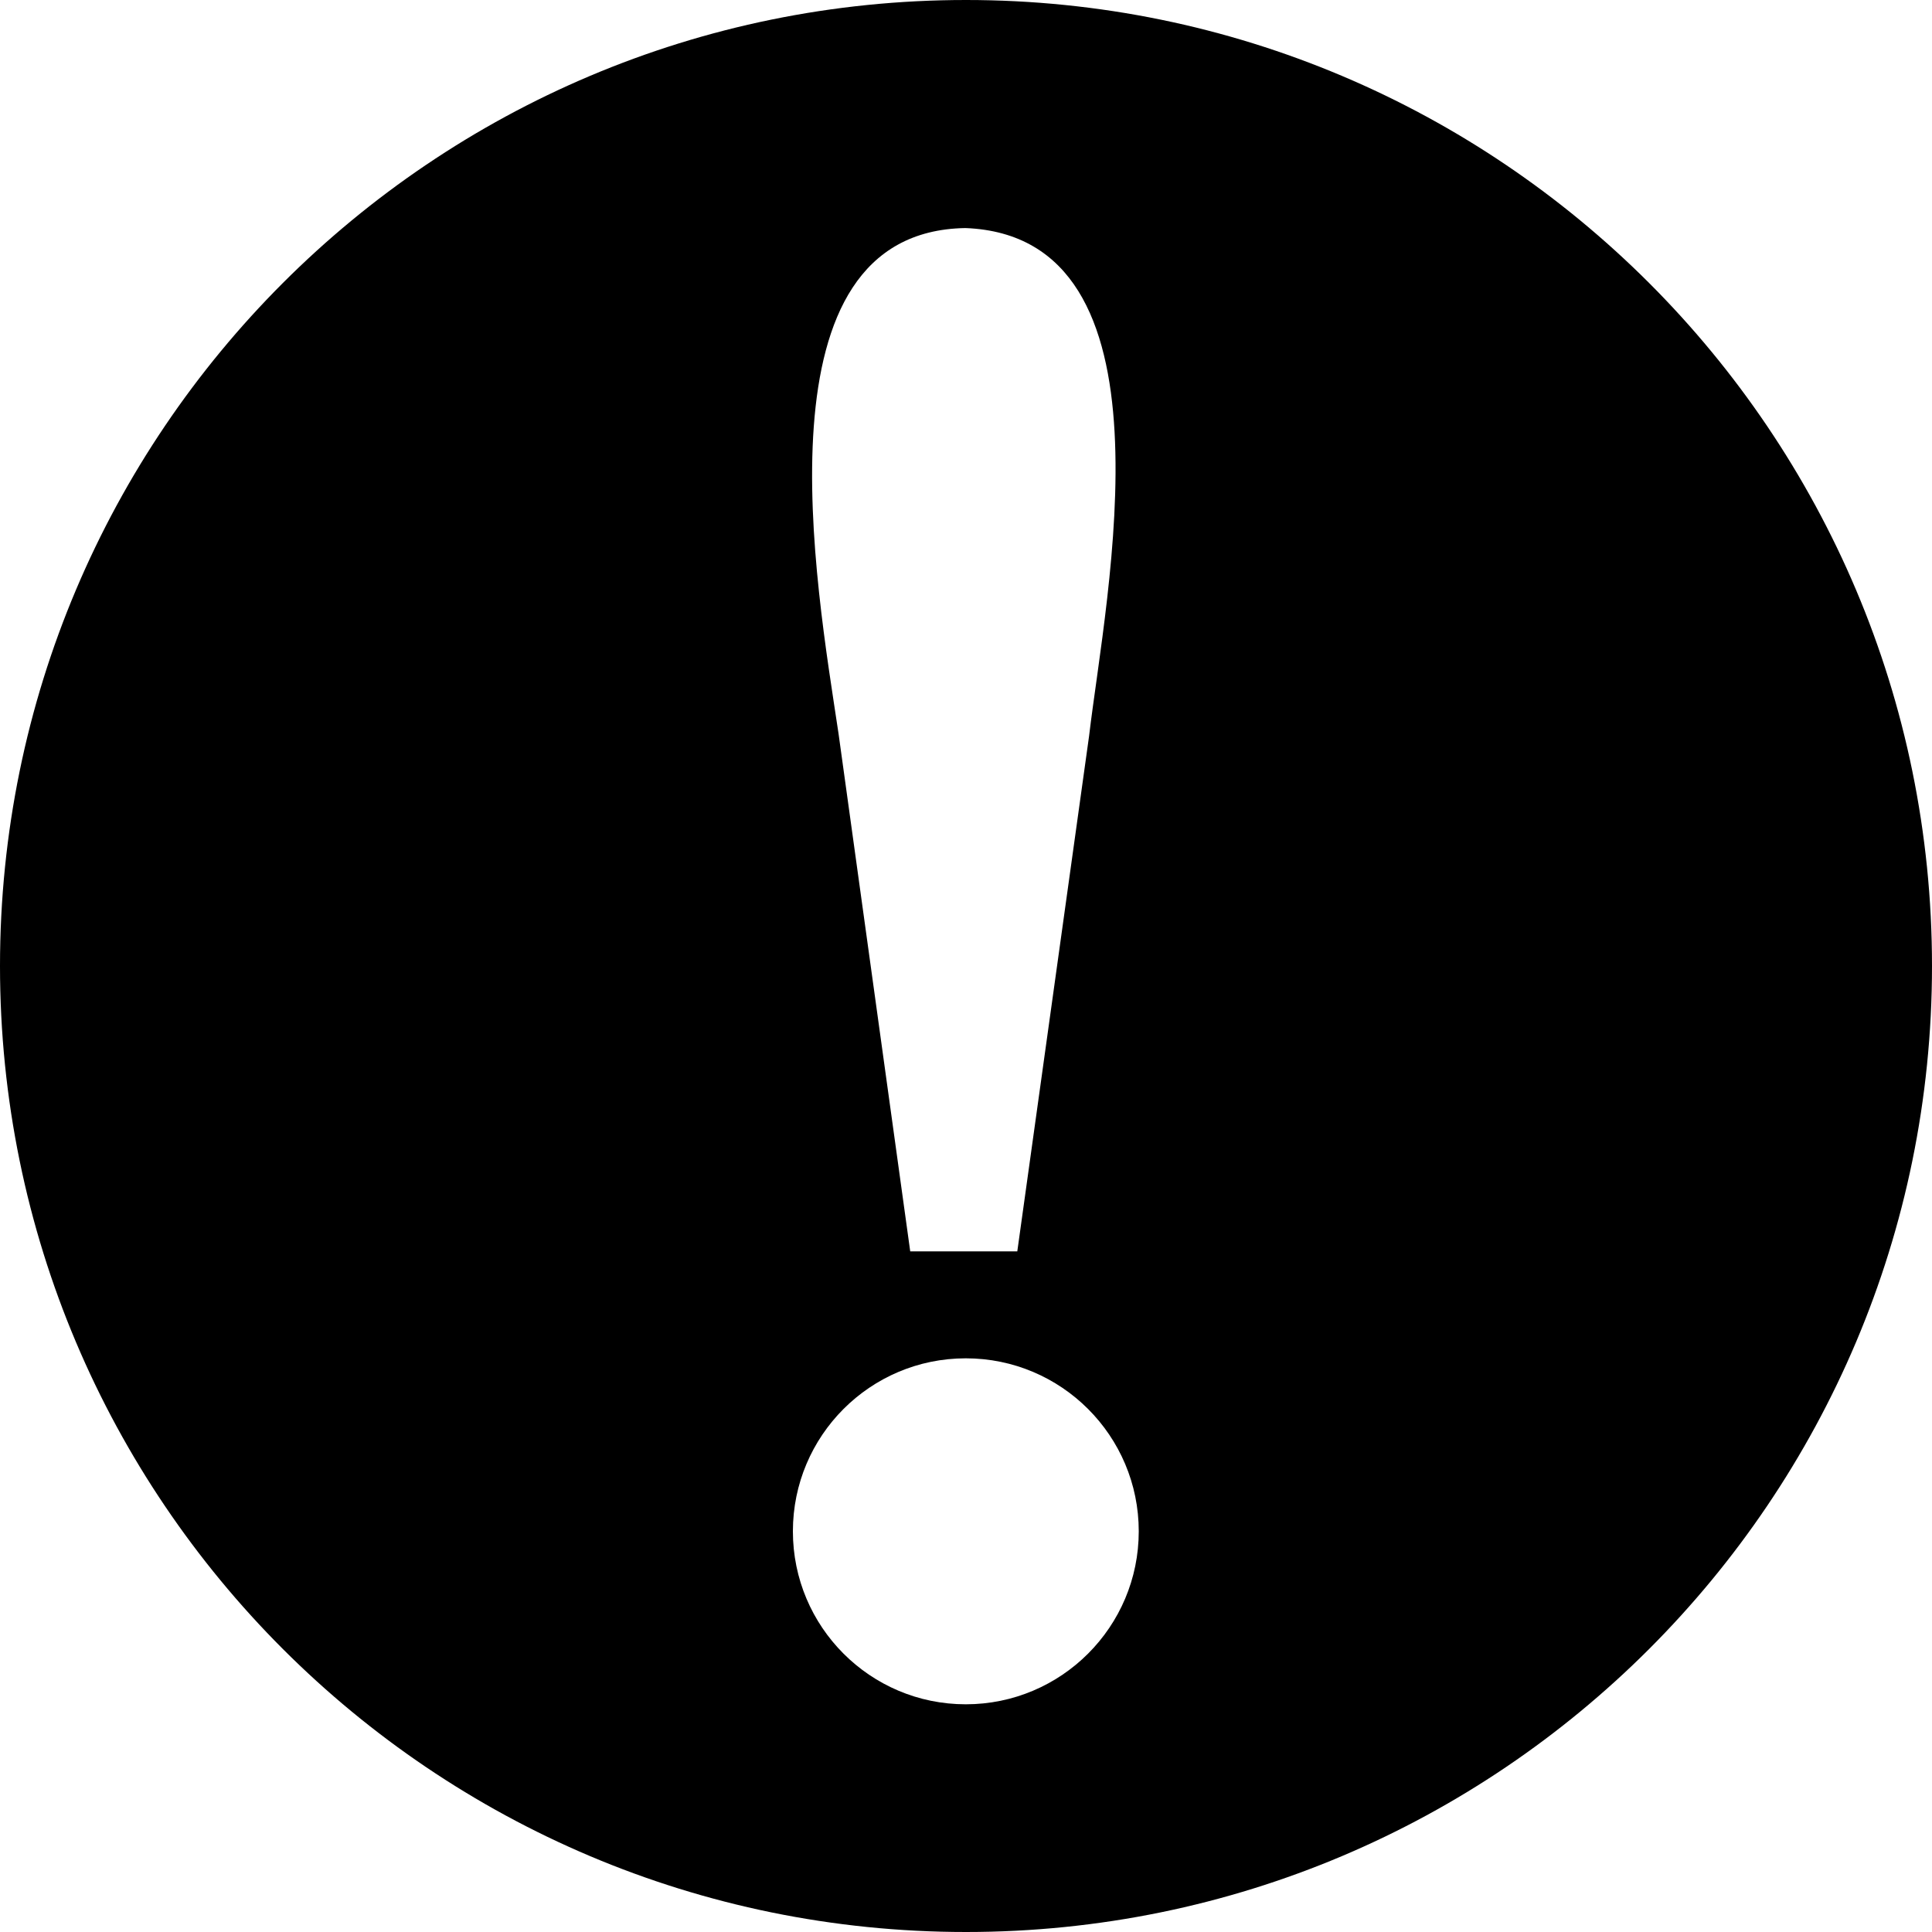
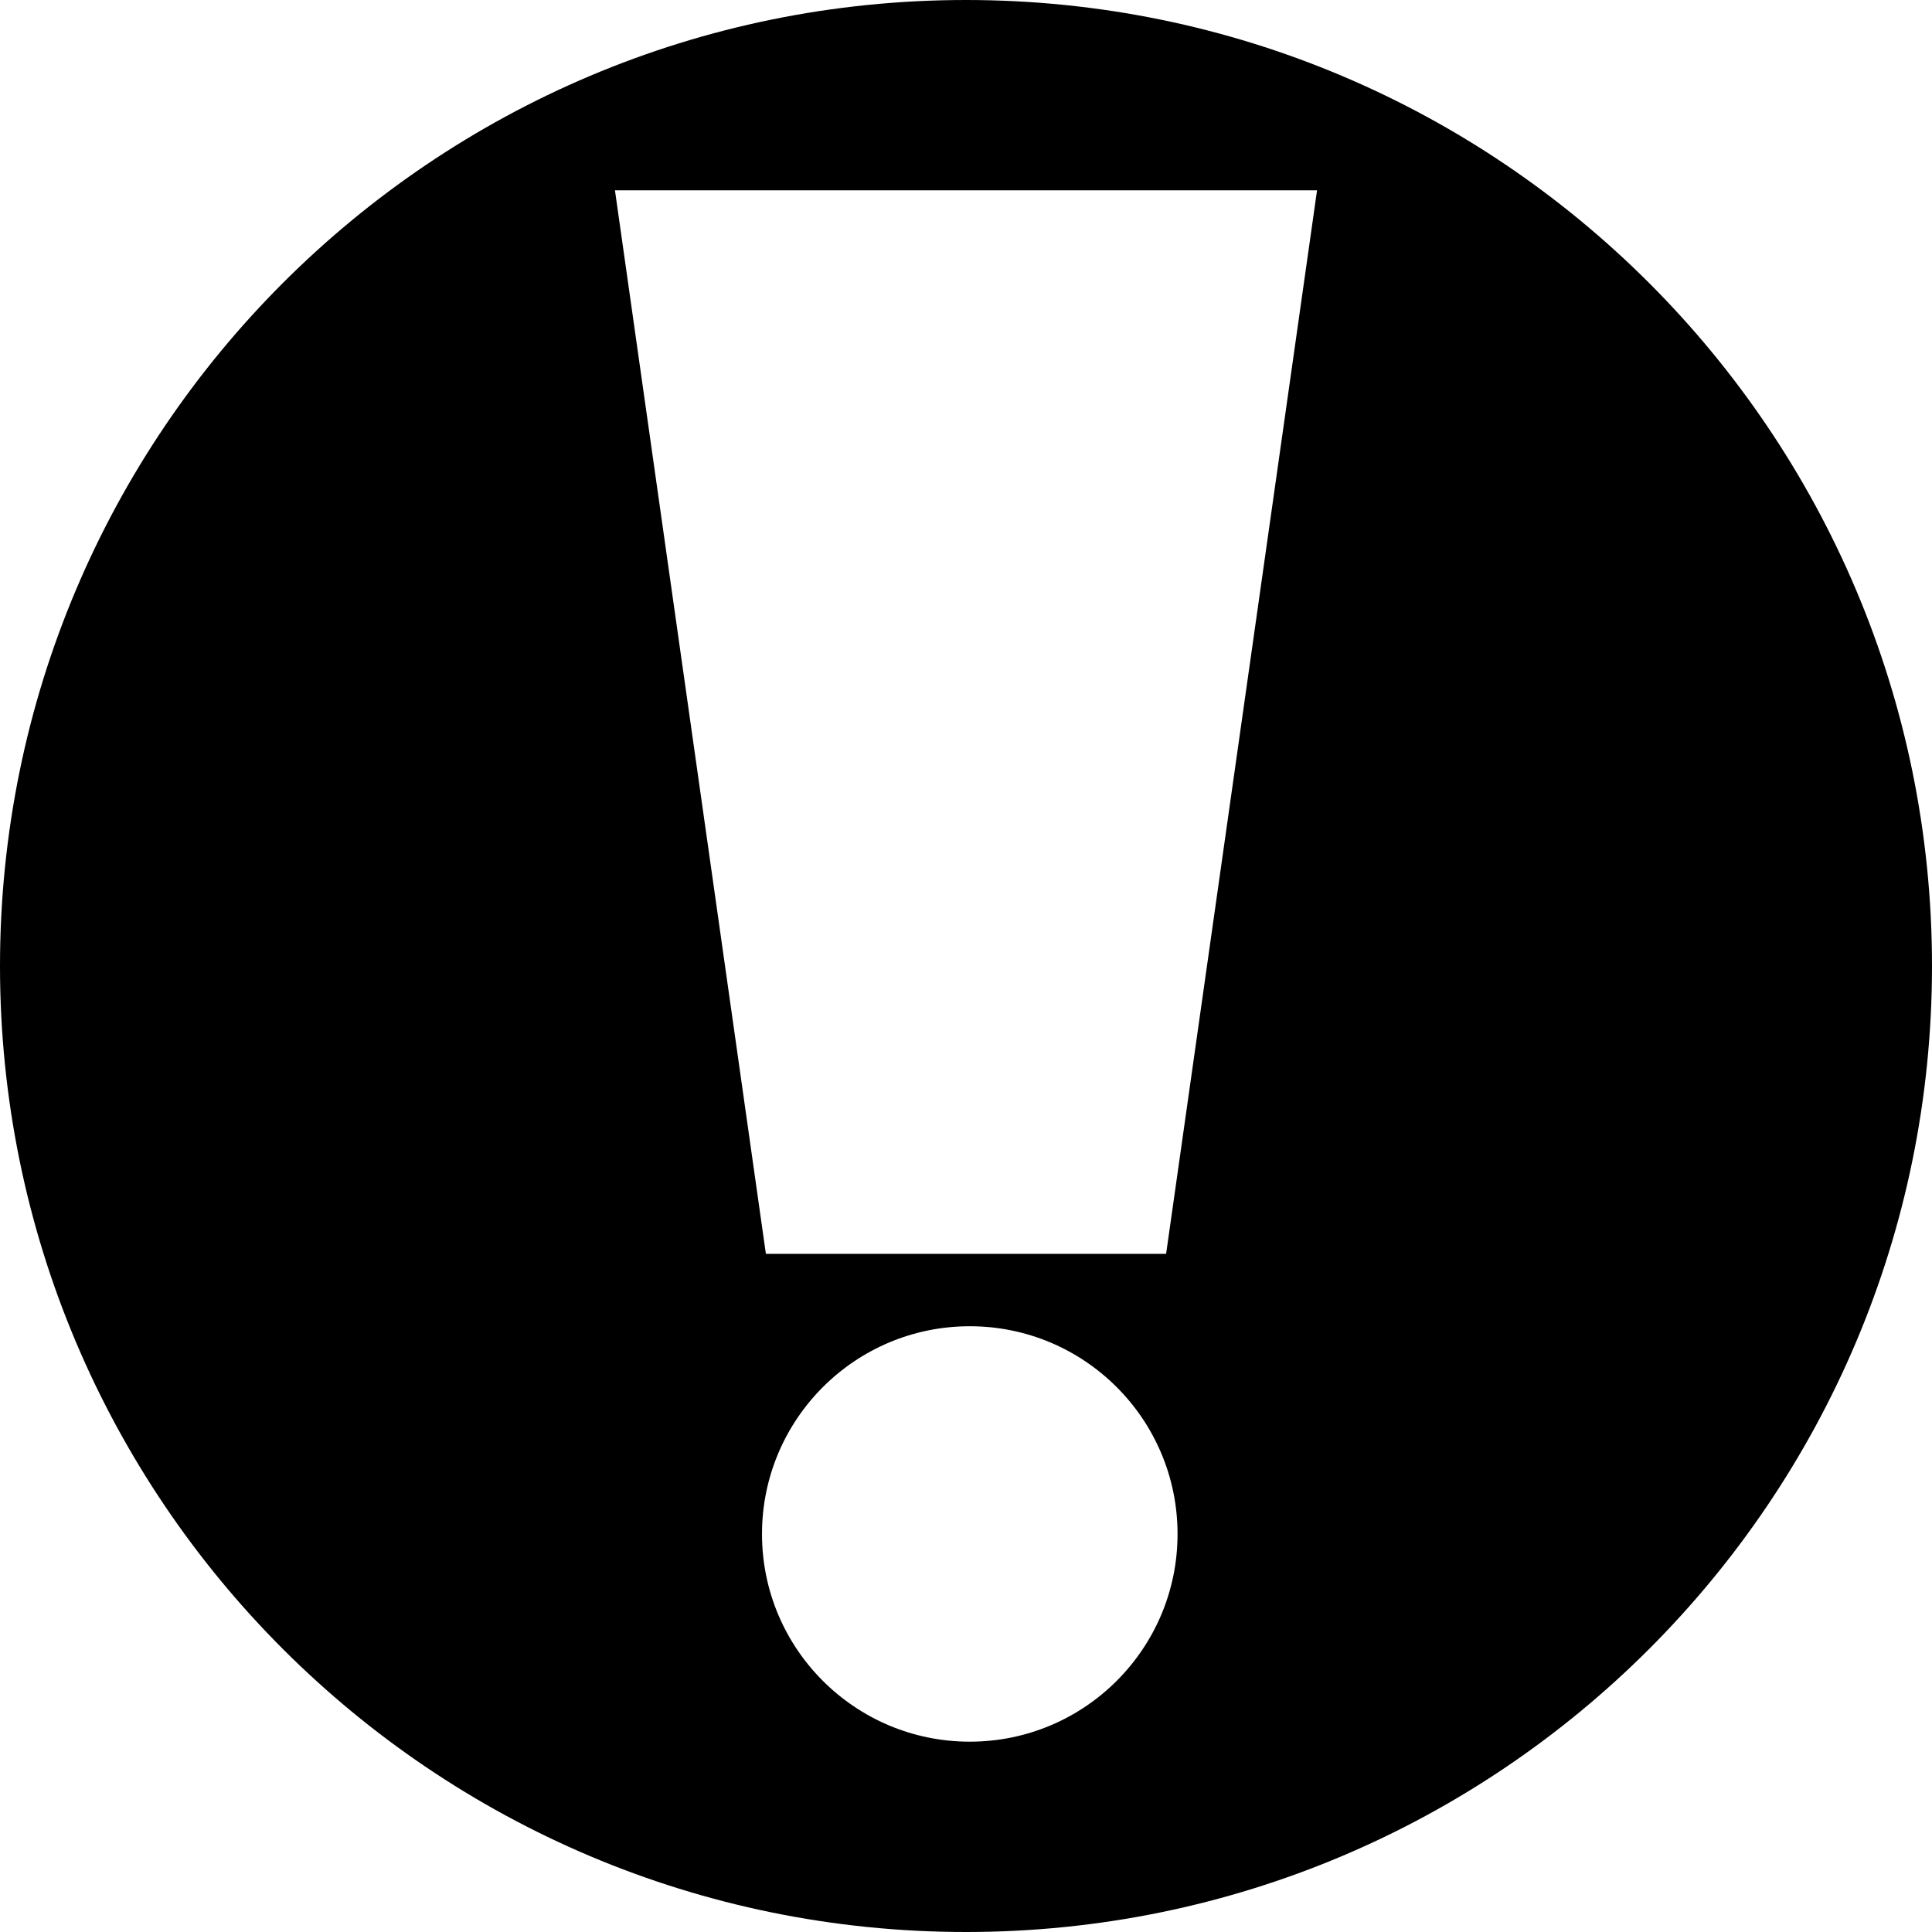
<svg xmlns="http://www.w3.org/2000/svg" width="512" height="512" id="svg2" version="1.1">
  <defs id="defs4" />
  <g id="layer1" transform="translate(0,-540.3622)">
-     <path style="fill:#000000;fill-opacity:1;stroke:none" d="M 256 0 C 114.615 0 0 114.615 0 256 C 0 397.385 114.615 512 256 512 C 397.385 512 512 397.385 512 256 C 512 114.615 397.385 0 256 0 z M 255.844 60.438 C 313.129 62.646 293.046 157.51 288.625 195 L 269.594 331.625 L 241.219 331.625 L 222.219 194.406 C 216.332 155.046 199.42 61.326 255.844 60.438 z M 255.938 359.969 C 281.252 359.969 301.781 380.498 301.781 405.812 C 301.781 431.127 281.252 451.656 255.938 451.656 C 230.623 451.656 210.125 431.127 210.125 405.812 C 210.125 380.498 230.623 359.969 255.938 359.969 z " transform="translate(0,540.3622)" id="path3038" />
+     <path style="fill:#000000;fill-opacity:1;stroke:none" d="M 256 0 C 114.615 3.7895613e-14 0 114.615 0 256 C 0 397.385 114.615 512 256 512 C 397.385 512 512 397.385 512 256 C 512 114.615 397.385 -5.6843419e-14 256 0 z M 162.969 50.438 L 349.031 50.438 L 309.031 332.281 L 202.969 332.281 L 162.969 50.438 z M 257 351.469 C 287.405 351.469 312.062 376.126 312.062 406.531 C 312.062 436.936 287.405 461.562 257 461.562 C 226.595 461.562 201.938 436.936 201.938 406.531 C 201.938 376.126 226.595 351.469 257 351.469 z " transform="translate(0,540.3622)" id="path2990" />
  </g>
</svg>
